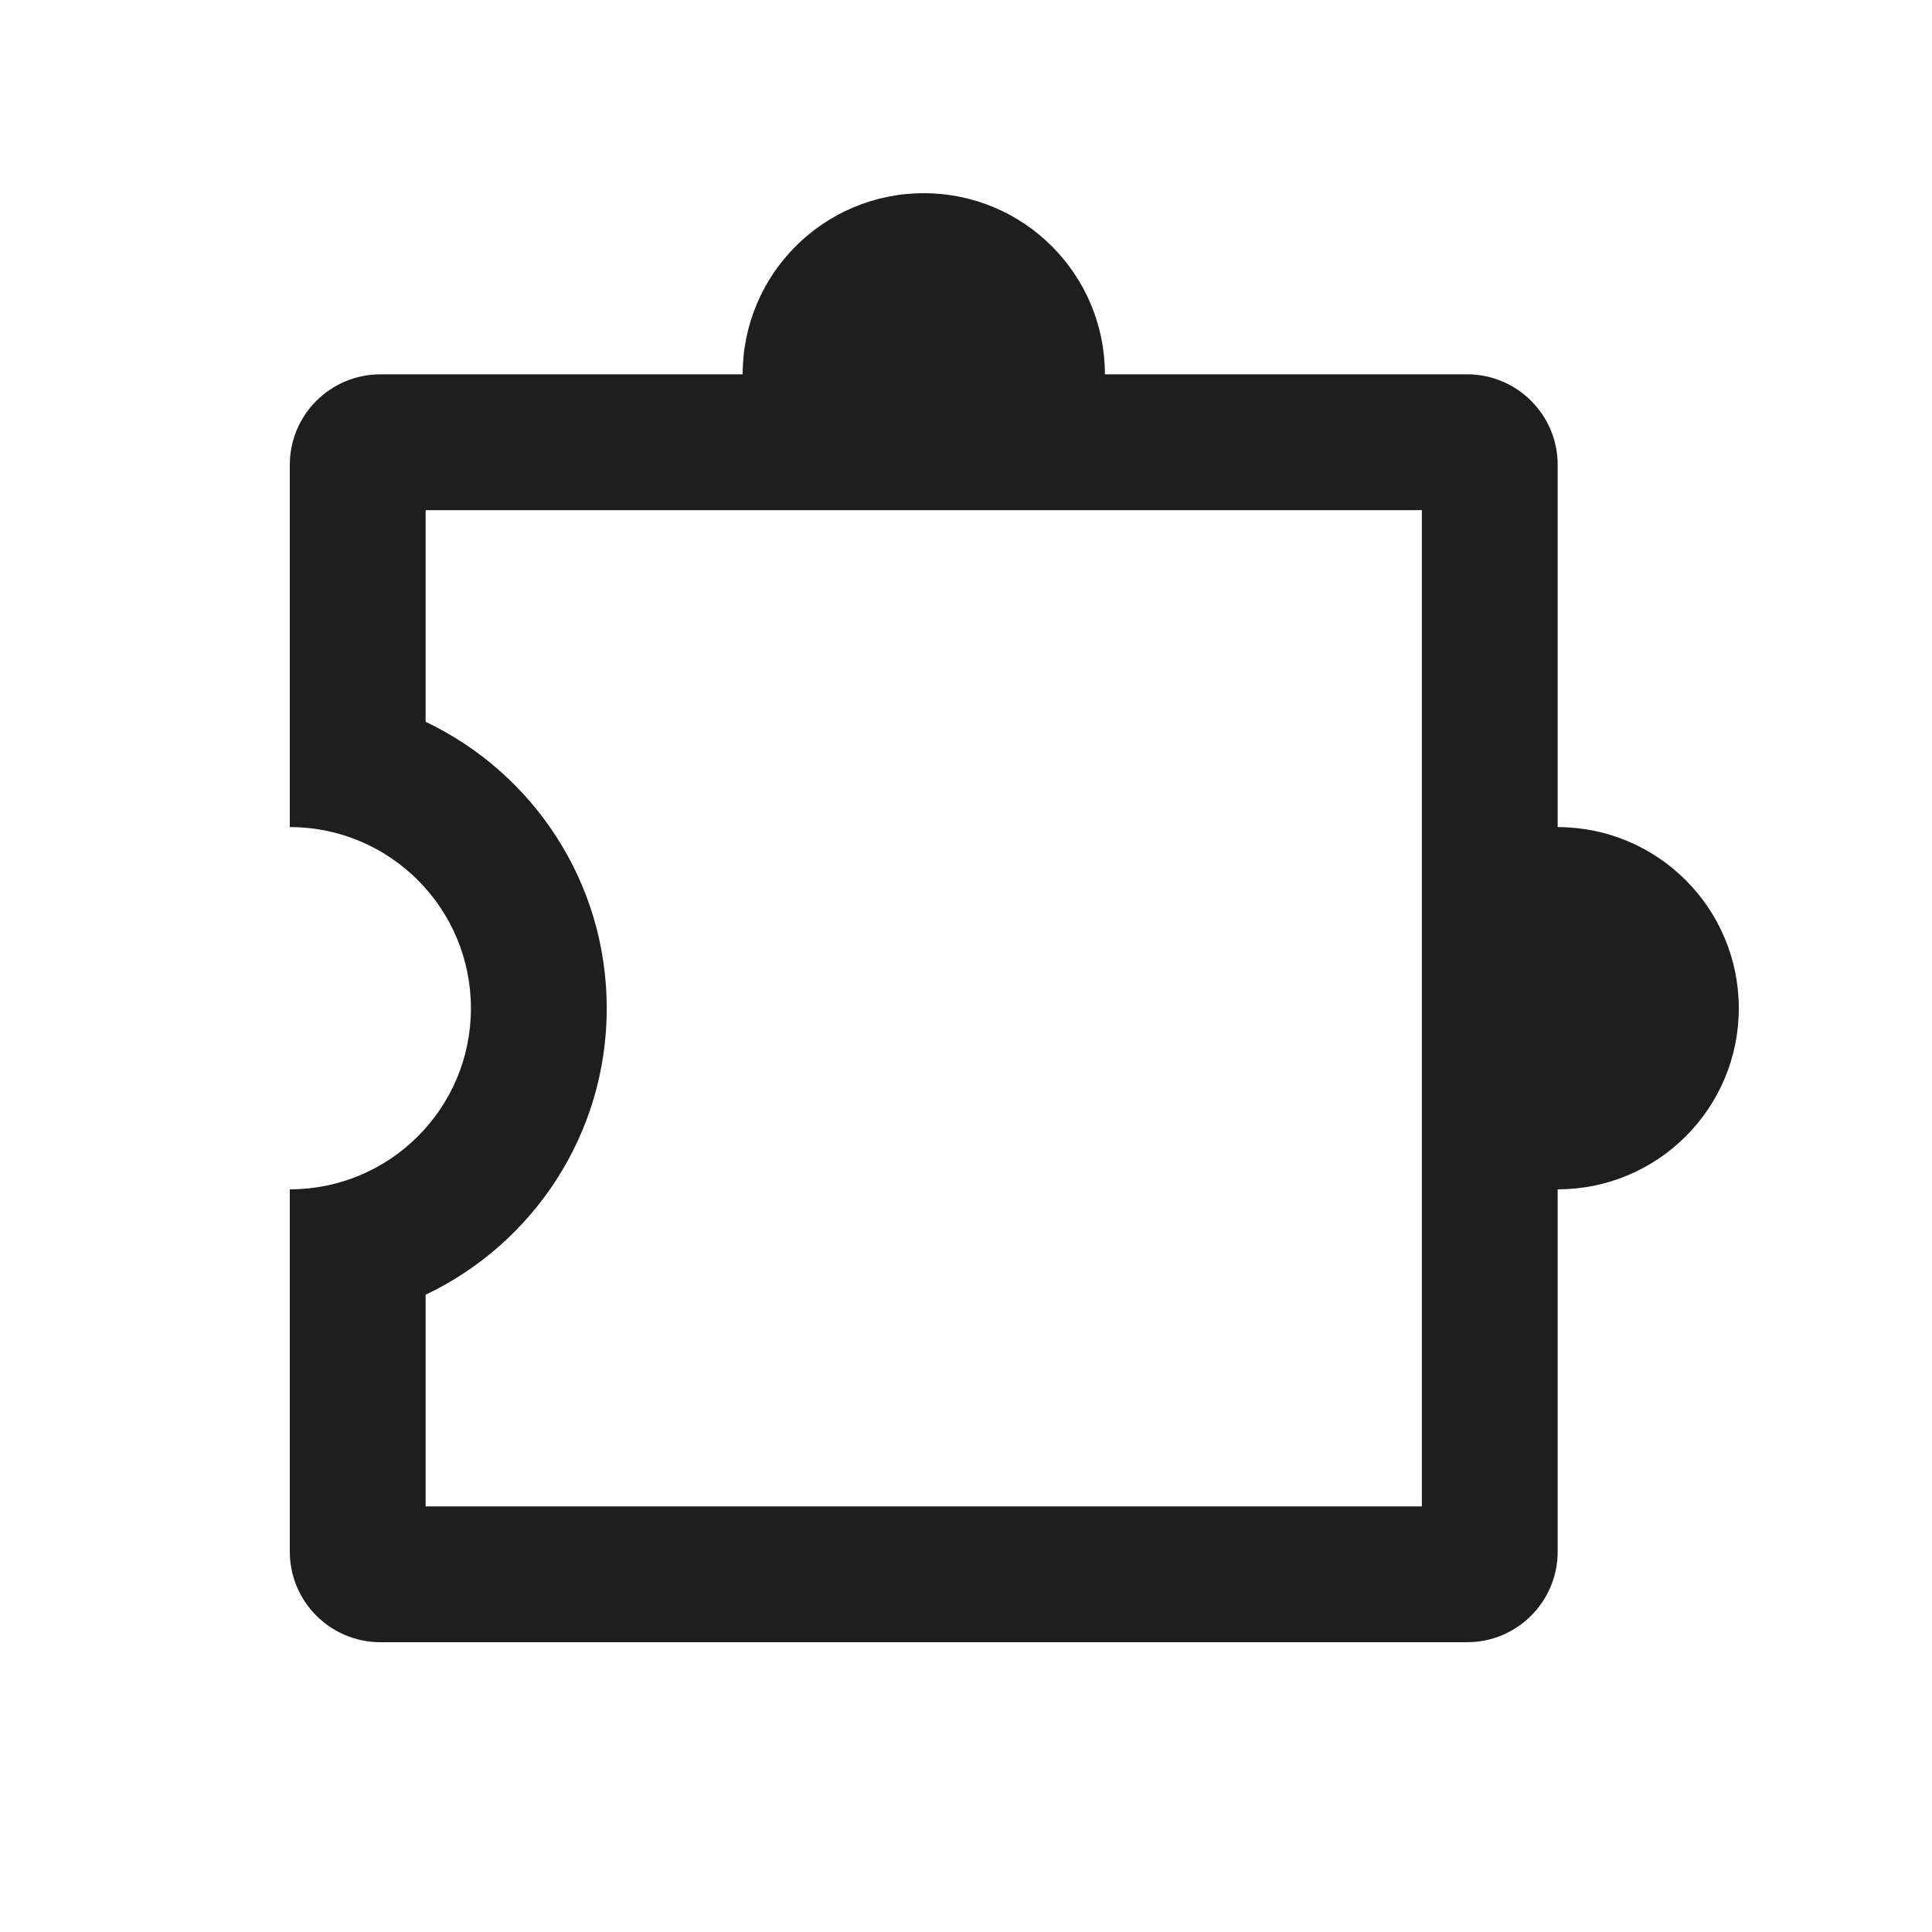
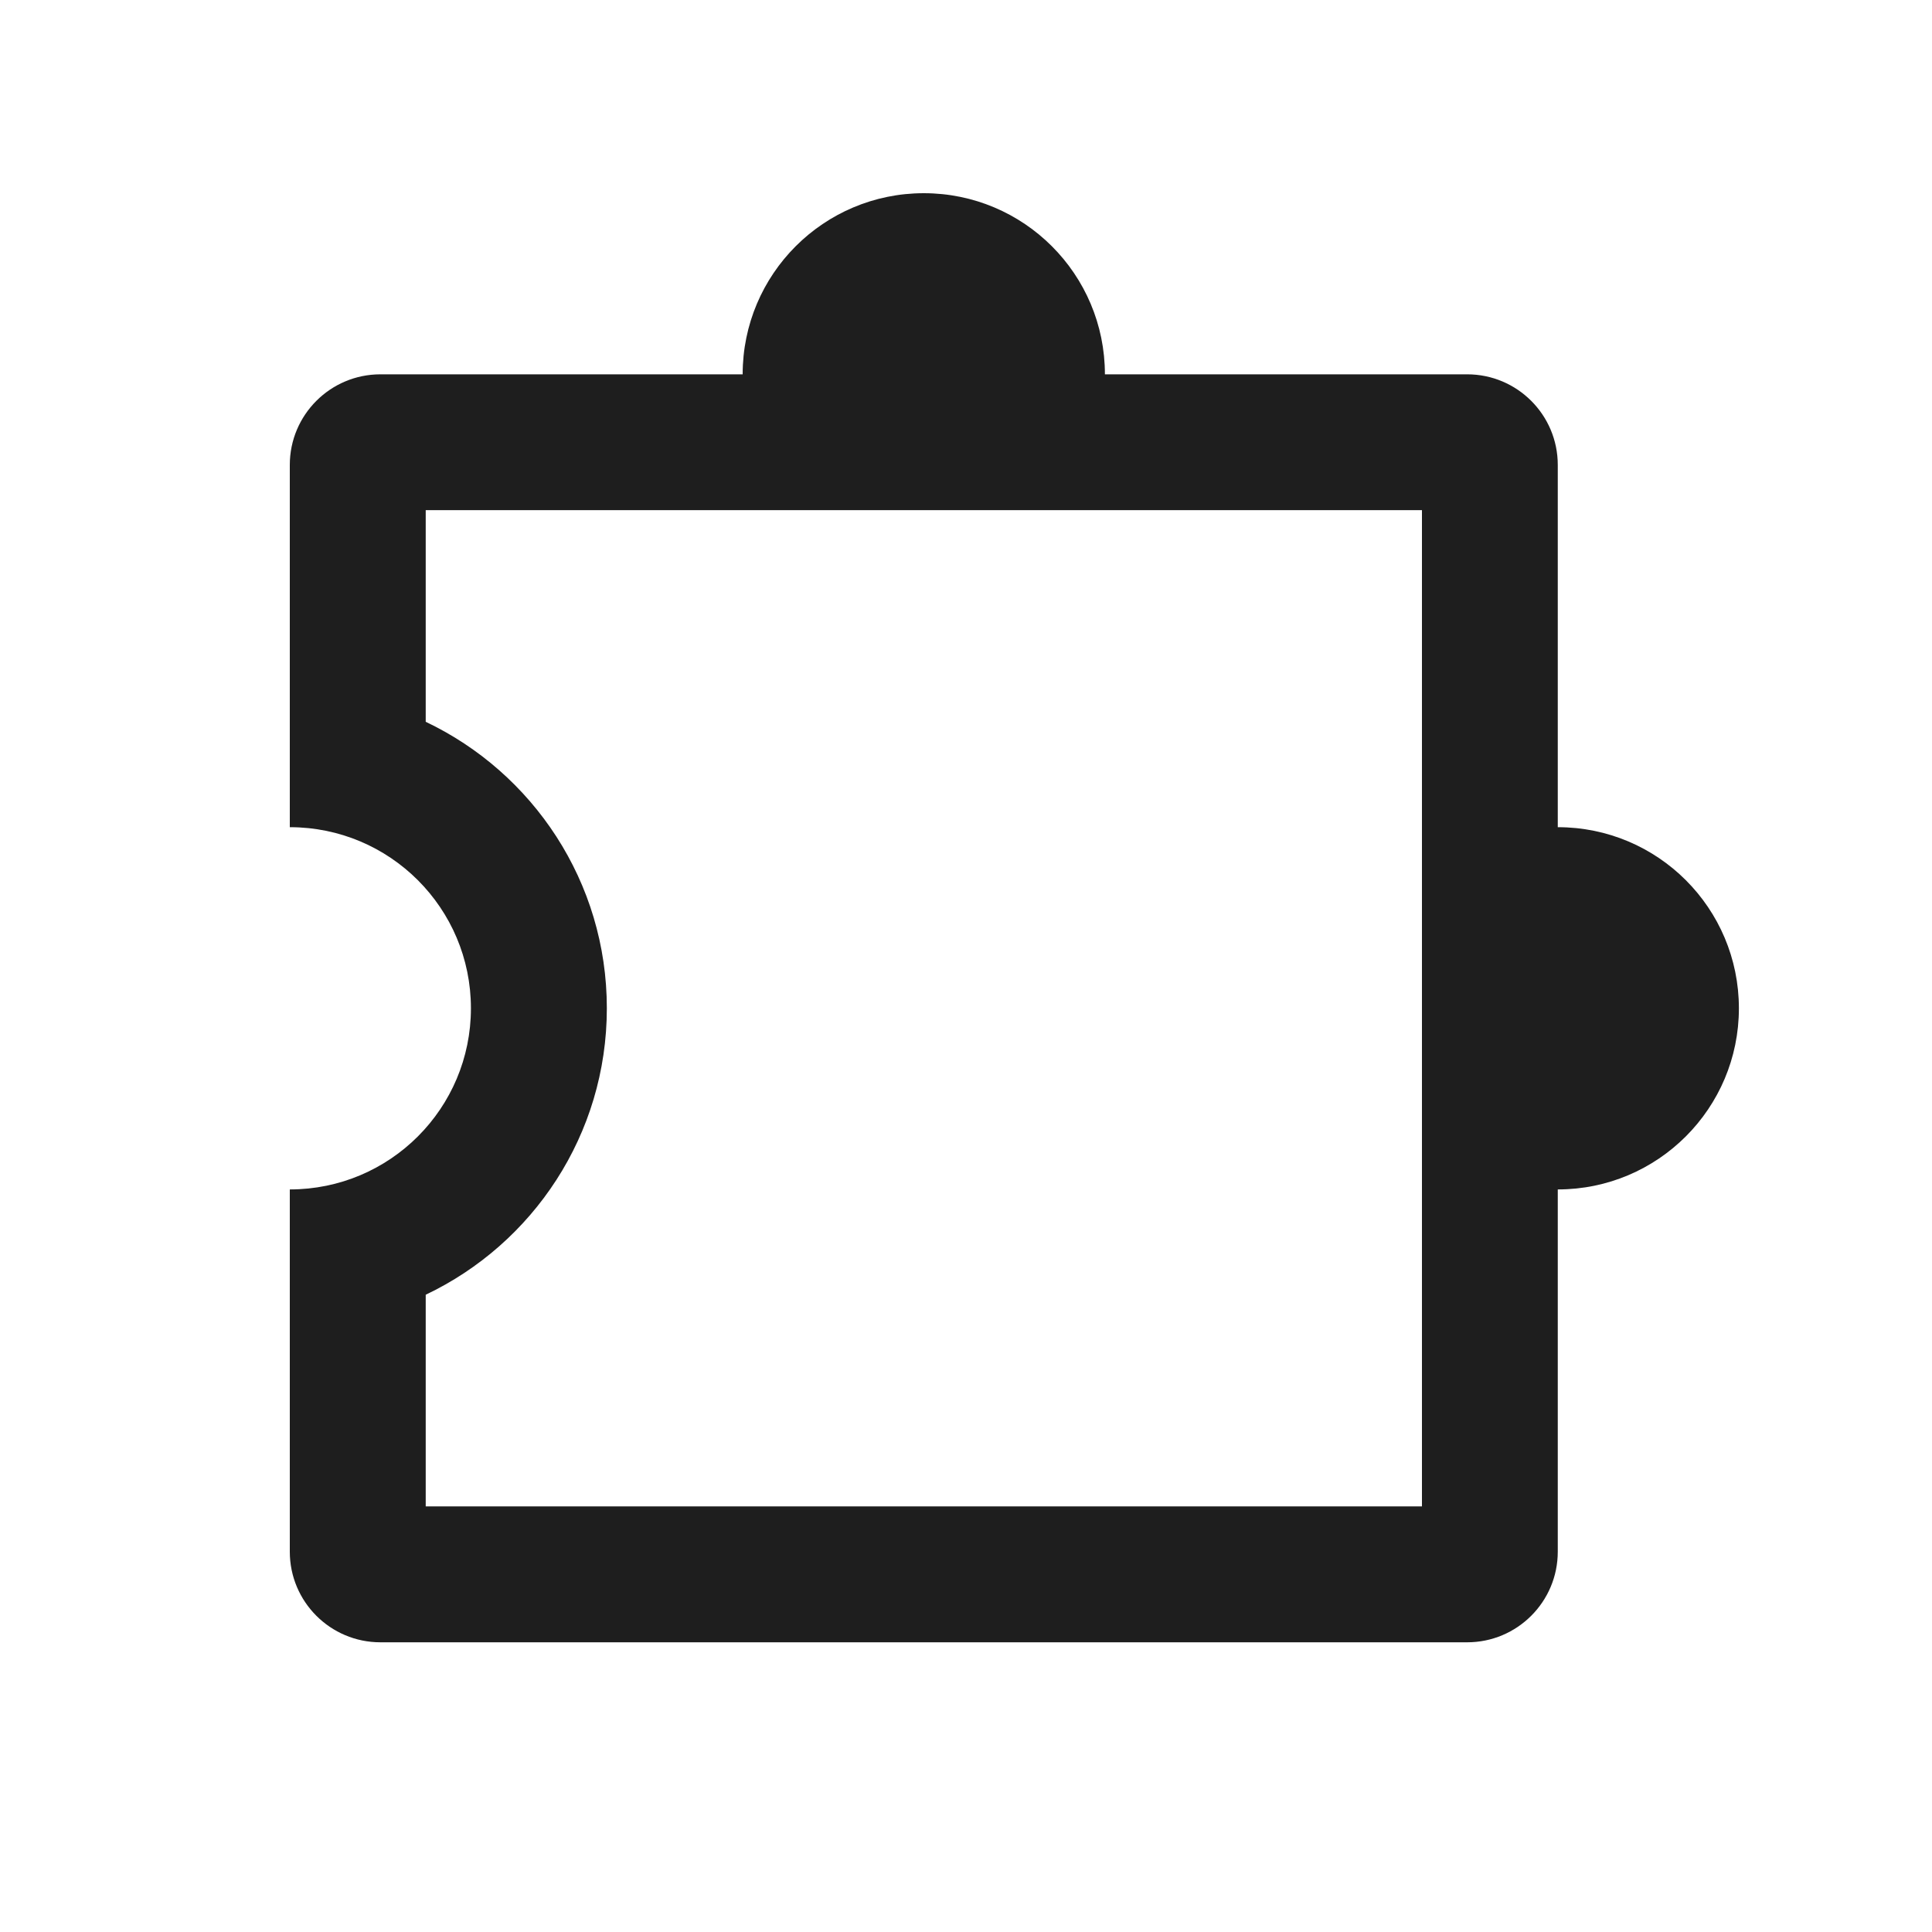
- <svg xmlns="http://www.w3.org/2000/svg" width="20" height="20" viewBox="0 0 20 20" fill="none">
-   <path fill-rule="evenodd" clip-rule="evenodd" d="M11.438 3.875C11.438 2.839 10.598 2 9.563 2C8.527 2 7.688 2.839 7.688 3.875H3.938C3.42 3.875 3 4.295 3 4.812V8.562C4.036 8.562 4.875 9.402 4.875 10.438C4.875 11.473 4.036 12.312 3 12.312V16.062C3 16.58 3.42 17 3.938 17H15.188C15.705 17 16.125 16.58 16.125 16.062V12.312C17.161 12.312 18 11.473 18 10.438C18 9.402 17.161 8.563 16.125 8.562V4.812C16.125 4.295 15.705 3.875 15.188 3.875H11.438ZM4.406 13.403V15.594H14.719V5.281H4.406V7.472C5.515 7.999 6.281 9.129 6.281 10.438C6.281 11.746 5.515 12.876 4.406 13.403Z" fill="#1E1E1E" />
+ <svg xmlns="http://www.w3.org/2000/svg" fill="none" height="20" viewBox="0 0 20 20" width="20">
+   <path clip-rule="evenodd" d="m11.438 3.875c0-1.036-.839-1.875-1.875-1.875-1.036 0-1.875.839-1.875 1.875h-3.75c-.518 0-.938.42-.938.938v3.75c1.036 0 1.875.839 1.875 1.875 0 1.036-.839 1.875-1.875 1.875v3.75c0 .518.42.938.938.938h11.25c.518 0 .938-.42.938-.938v-3.75c1.036 0 1.875-.84 1.875-1.875 0-1.036-.839-1.875-1.875-1.875v-3.75c0-.518-.42-.938-.938-.938zm-7.031 9.528v2.191h10.313v-10.313h-10.313v2.191c1.109.527 1.875 1.657 1.875 2.965 0 1.309-.766 2.439-1.875 2.966z" fill="#1e1e1e" fill-rule="evenodd" />
</svg>
